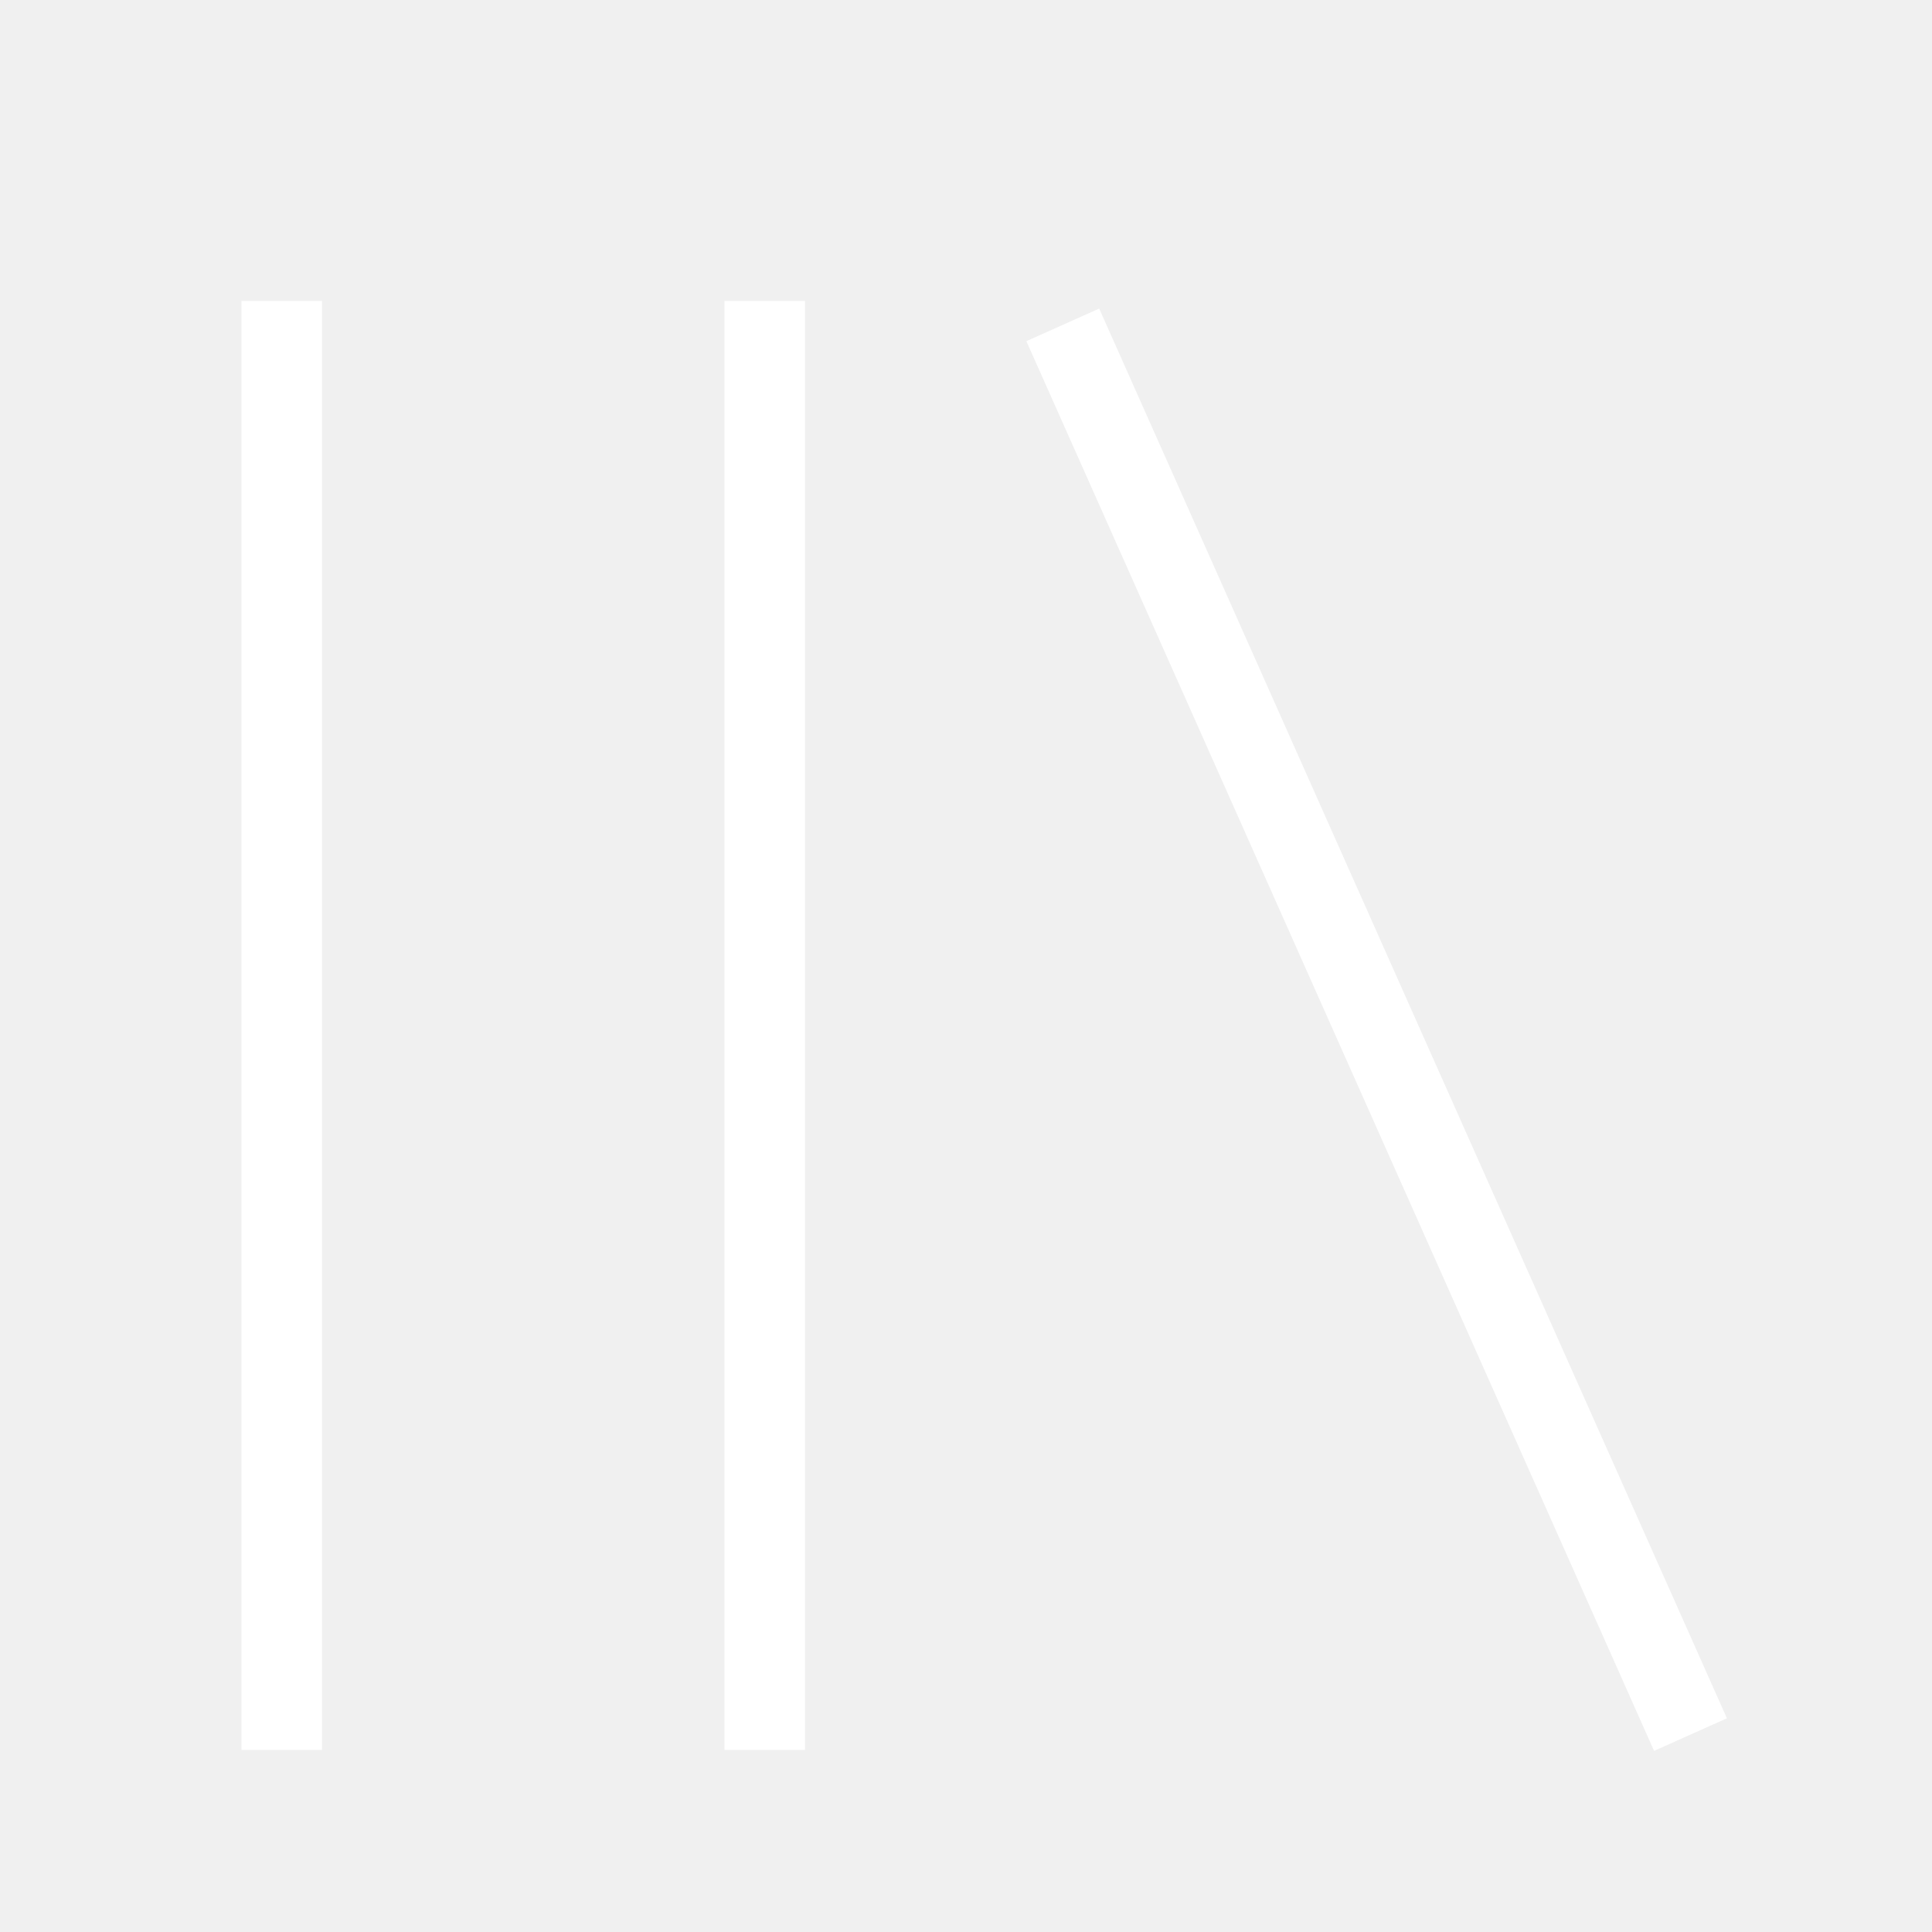
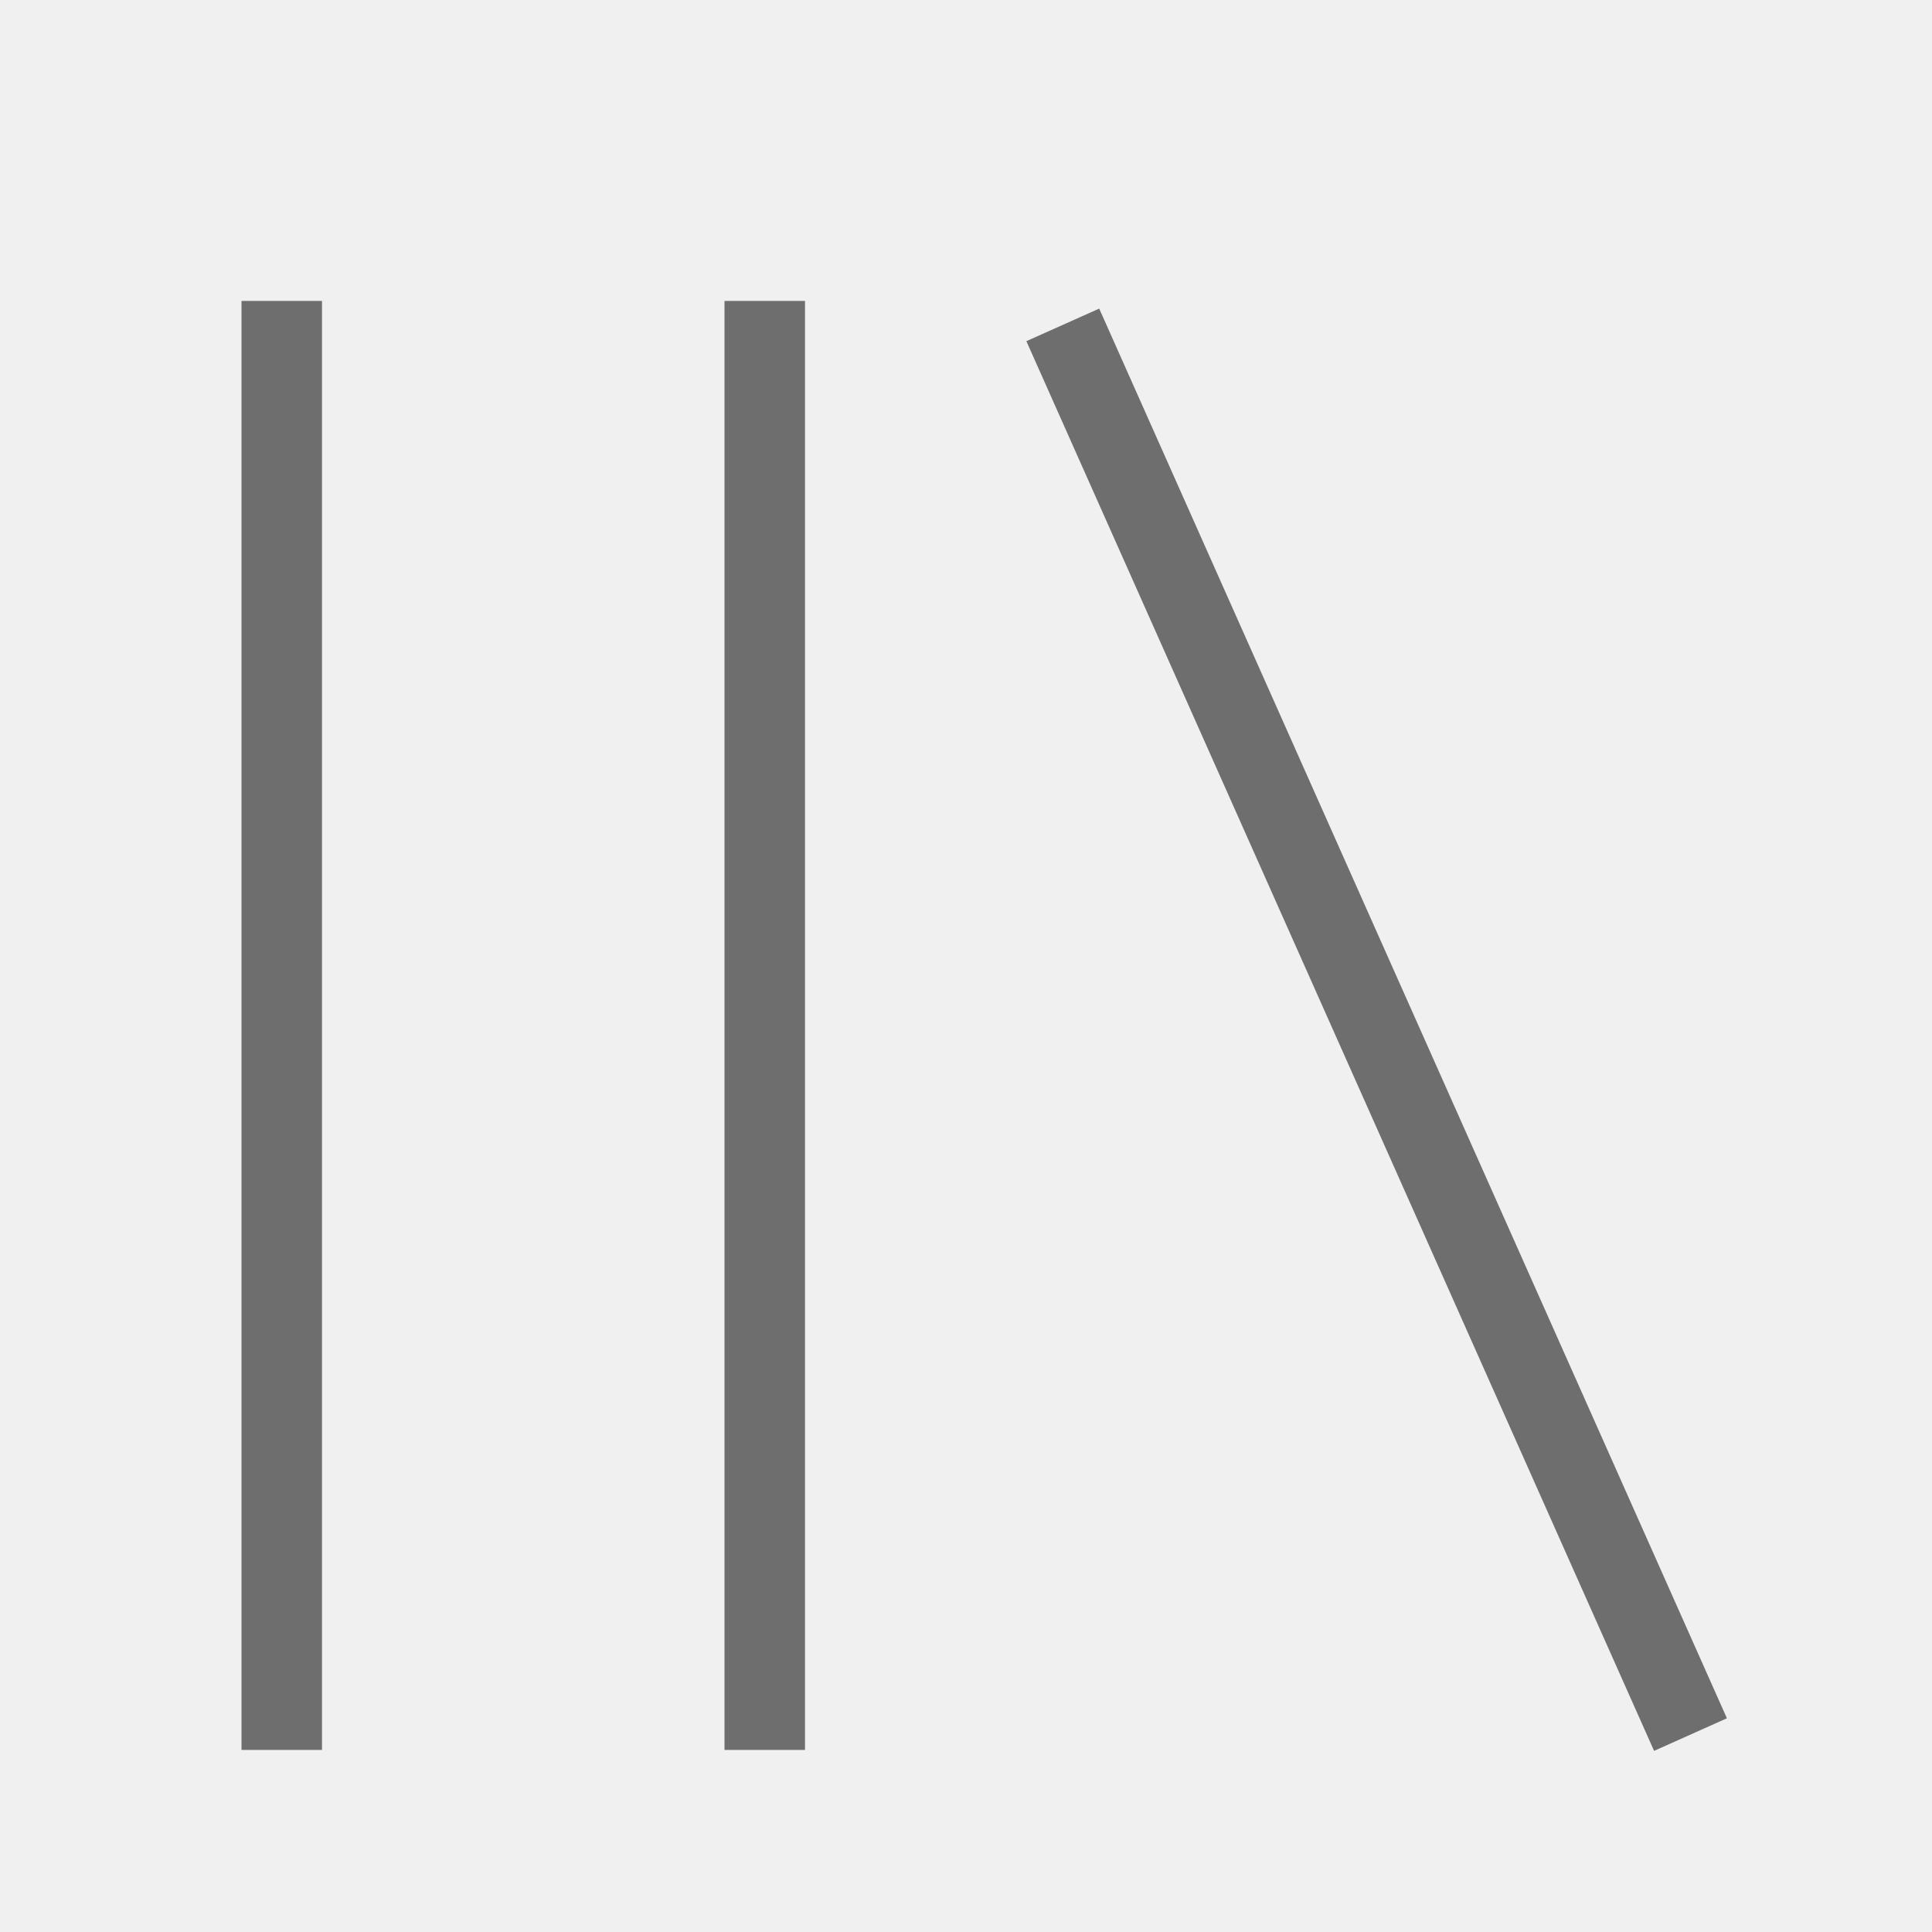
<svg xmlns="http://www.w3.org/2000/svg" viewBox="0 0 512 512">
-   <path d="M291.301 81.778l166.349 373.587-19.301 8.635-166.349-373.587zM64 463.746v-384h21.334v384h-21.334zM192 463.746v-384h21.334v384h-21.334z" fill="#ffffff" />
+   <path d="M291.301 81.778l166.349 373.587-19.301 8.635-166.349-373.587zM64 463.746v-384h21.334v384h-21.334zM192 463.746v-384h21.334v384h-21.334z" fill="#6e6e6e" />
</svg>
